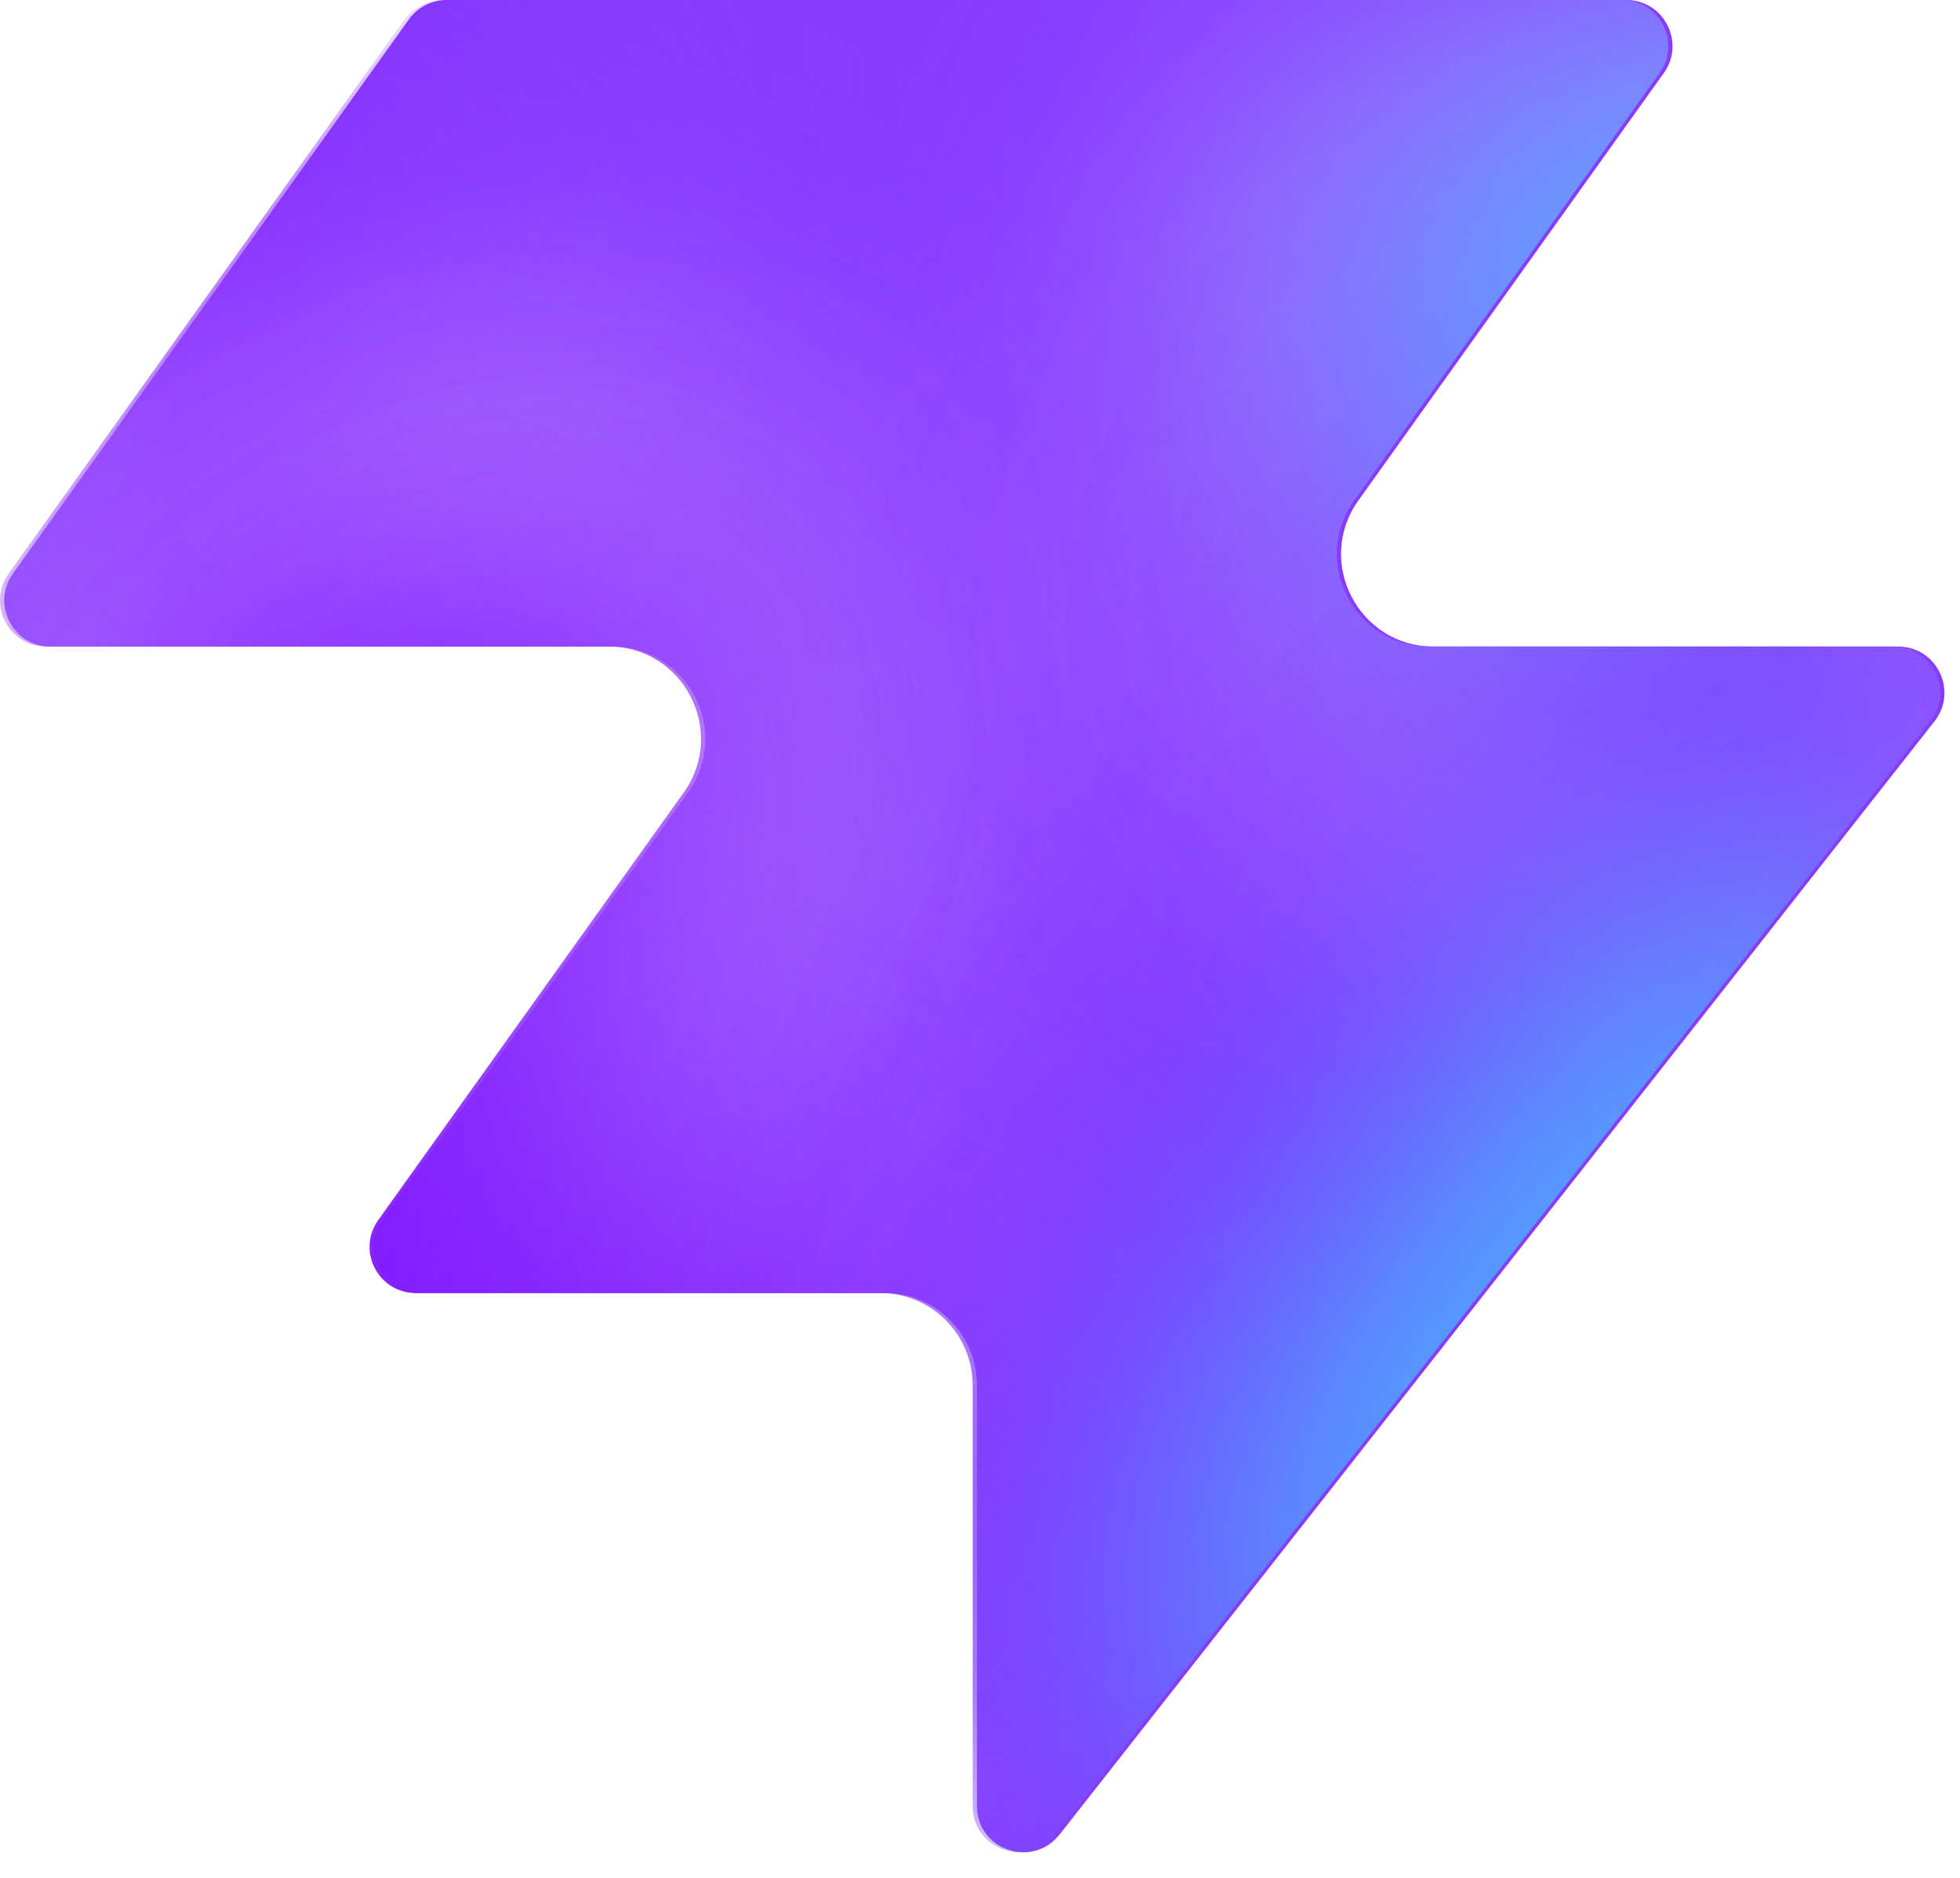
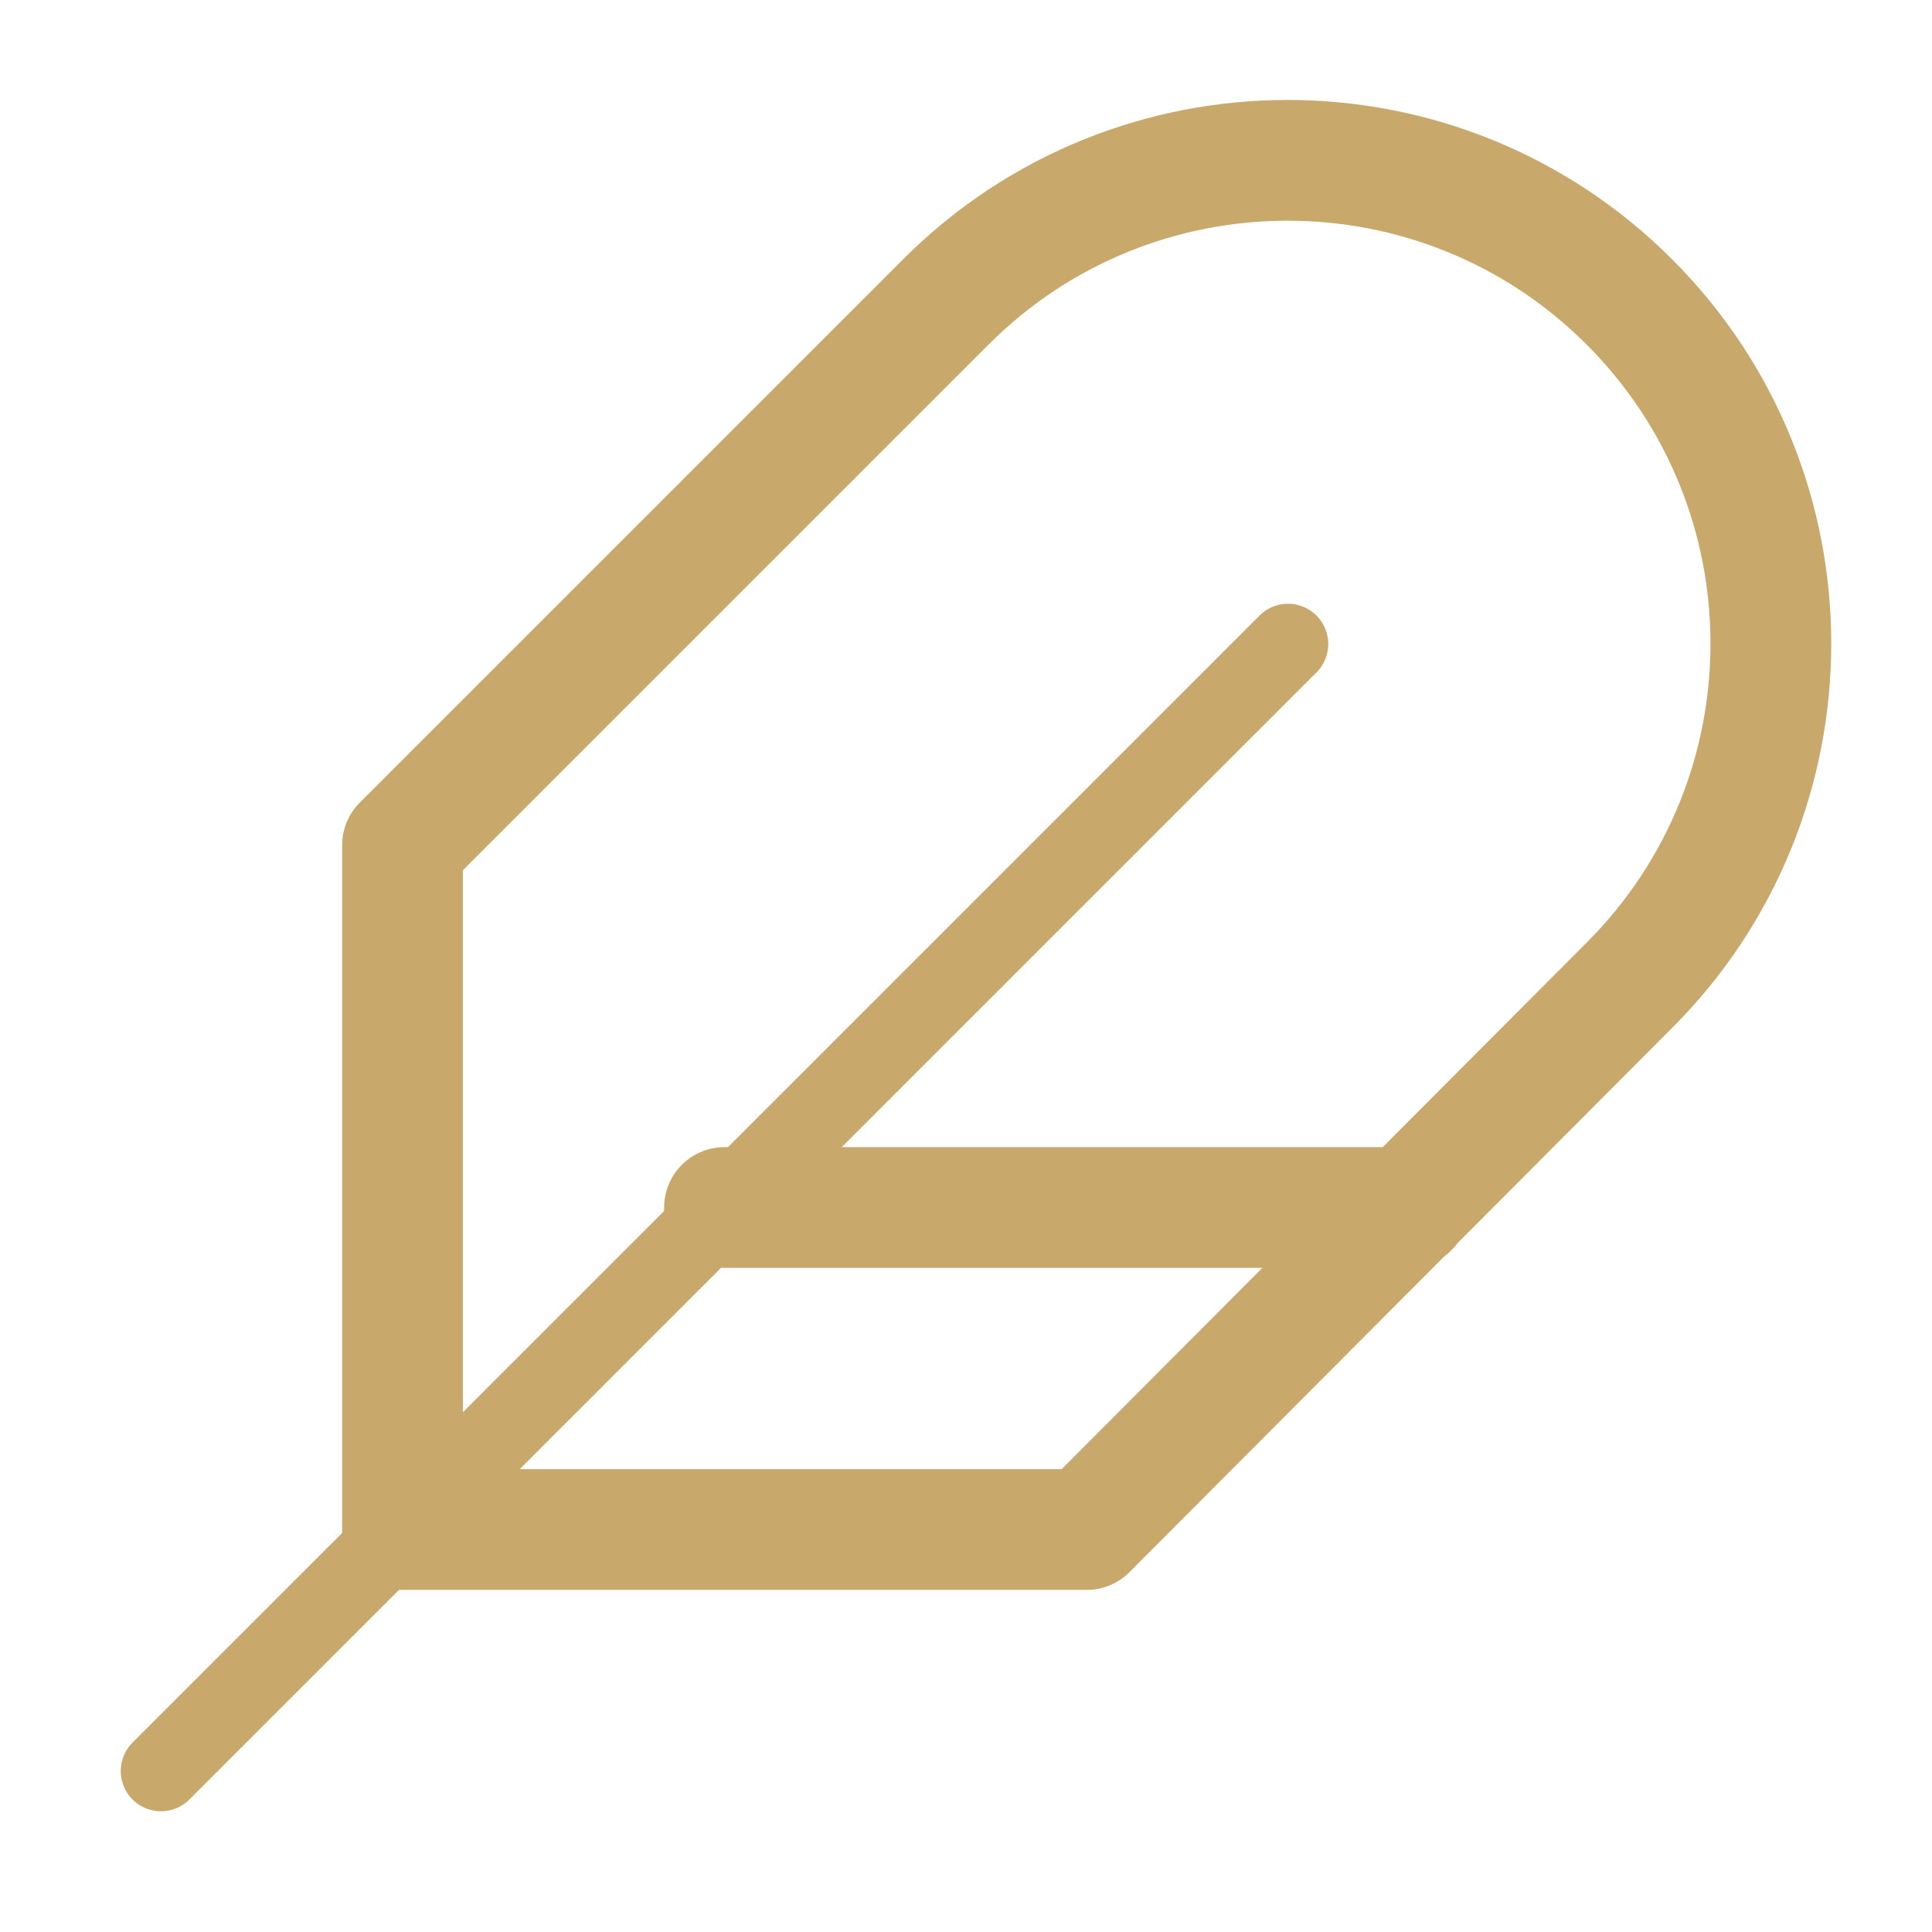
- <svg xmlns="http://www.w3.org/2000/svg" width="48" height="46" fill="none" viewBox="0 0 48 46">
-   <path fill="#863bff" d="M25.946 44.938c-.664.845-2.021.375-2.021-.698V33.937a2.26 2.26 0 0 0-2.262-2.262H10.287c-.92 0-1.456-1.04-.92-1.788l7.48-10.471c1.07-1.497 0-3.578-1.842-3.578H1.237c-.92 0-1.456-1.04-.92-1.788L10.013.474c.214-.297.556-.474.92-.474h28.894c.92 0 1.456 1.04.92 1.788l-7.48 10.471c-1.07 1.498 0 3.579 1.842 3.579h11.377c.943 0 1.473 1.088.89 1.83L25.947 44.94z" style="fill:#863bff;fill:color(display-p3 .525 .23 1);fill-opacity:1" />
-   <mask id="a" width="48" height="46" x="0" y="0" maskUnits="userSpaceOnUse" style="mask-type:alpha">
-     <path fill="#000" d="M25.842 44.938c-.664.844-2.021.375-2.021-.698V33.937a2.26 2.26 0 0 0-2.262-2.262H10.183c-.92 0-1.456-1.04-.92-1.788l7.48-10.471c1.07-1.498 0-3.579-1.842-3.579H1.133c-.92 0-1.456-1.04-.92-1.787L9.91.473c.214-.297.556-.474.92-.474h28.894c.92 0 1.456 1.04.92 1.788l-7.48 10.471c-1.07 1.498 0 3.578 1.842 3.578h11.377c.943 0 1.473 1.088.89 1.832L25.843 44.94z" style="fill:#000;fill-opacity:1" />
-   </mask>
-   <g mask="url(#a)">
-     <g filter="url(#b)">
-       <ellipse cx="5.508" cy="14.704" fill="#ede6ff" rx="5.508" ry="14.704" style="fill:#ede6ff;fill:color(display-p3 .927 .903 1);fill-opacity:1" transform="matrix(.00324 1 1 -.00324 -4.47 31.516)" />
-     </g>
-     <g filter="url(#c)">
-       <ellipse cx="10.399" cy="29.851" fill="#ede6ff" rx="10.399" ry="29.851" style="fill:#ede6ff;fill:color(display-p3 .927 .903 1);fill-opacity:1" transform="matrix(.00324 1 1 -.00324 -39.328 7.883)" />
-     </g>
-     <g filter="url(#d)">
-       <ellipse cx="5.508" cy="30.487" fill="#7e14ff" rx="5.508" ry="30.487" style="fill:#7e14ff;fill:color(display-p3 .492 .077 1);fill-opacity:1" transform="rotate(89.814 -25.913 -14.639)scale(1 -1)" />
-     </g>
-     <g filter="url(#e)">
-       <ellipse cx="5.508" cy="30.599" fill="#7e14ff" rx="5.508" ry="30.599" style="fill:#7e14ff;fill:color(display-p3 .492 .077 1);fill-opacity:1" transform="rotate(89.814 -32.644 -3.334)scale(1 -1)" />
-     </g>
-     <g filter="url(#f)">
-       <ellipse cx="5.508" cy="30.599" fill="#7e14ff" rx="5.508" ry="30.599" style="fill:#7e14ff;fill:color(display-p3 .492 .077 1);fill-opacity:1" transform="matrix(.00324 1 1 -.00324 -34.34 30.47)" />
-     </g>
-     <g filter="url(#g)">
-       <ellipse cx="14.072" cy="22.078" fill="#ede6ff" rx="14.072" ry="22.078" style="fill:#ede6ff;fill:color(display-p3 .927 .903 1);fill-opacity:1" transform="rotate(93.35 24.506 48.493)scale(-1 1)" />
-     </g>
-     <g filter="url(#h)">
-       <ellipse cx="3.47" cy="21.501" fill="#7e14ff" rx="3.47" ry="21.501" style="fill:#7e14ff;fill:color(display-p3 .492 .077 1);fill-opacity:1" transform="rotate(89.009 28.708 47.59)scale(-1 1)" />
-     </g>
-     <g filter="url(#i)">
-       <ellipse cx="3.47" cy="21.501" fill="#7e14ff" rx="3.47" ry="21.501" style="fill:#7e14ff;fill:color(display-p3 .492 .077 1);fill-opacity:1" transform="rotate(89.009 28.708 47.59)scale(-1 1)" />
-     </g>
-     <g filter="url(#j)">
-       <ellipse cx=".387" cy="8.972" fill="#7e14ff" rx="4.407" ry="29.108" style="fill:#7e14ff;fill:color(display-p3 .492 .077 1);fill-opacity:1" transform="rotate(39.51 .387 8.972)" />
-     </g>
-     <g filter="url(#k)">
-       <ellipse cx="47.523" cy="-6.092" fill="#7e14ff" rx="4.407" ry="29.108" style="fill:#7e14ff;fill:color(display-p3 .492 .077 1);fill-opacity:1" transform="rotate(37.892 47.523 -6.092)" />
-     </g>
-     <g filter="url(#l)">
-       <ellipse cx="41.412" cy="6.333" fill="#47bfff" rx="5.971" ry="9.665" style="fill:#47bfff;fill:color(display-p3 .28 .748 1);fill-opacity:1" transform="rotate(37.892 41.412 6.333)" />
-     </g>
-     <g filter="url(#m)">
-       <ellipse cx="-1.879" cy="38.332" fill="#7e14ff" rx="4.407" ry="29.108" style="fill:#7e14ff;fill:color(display-p3 .492 .077 1);fill-opacity:1" transform="rotate(37.892 -1.88 38.332)" />
-     </g>
-     <g filter="url(#n)">
-       <ellipse cx="-1.879" cy="38.332" fill="#7e14ff" rx="4.407" ry="29.108" style="fill:#7e14ff;fill:color(display-p3 .492 .077 1);fill-opacity:1" transform="rotate(37.892 -1.88 38.332)" />
-     </g>
-     <g filter="url(#o)">
-       <ellipse cx="35.651" cy="29.907" fill="#7e14ff" rx="4.407" ry="29.108" style="fill:#7e14ff;fill:color(display-p3 .492 .077 1);fill-opacity:1" transform="rotate(37.892 35.651 29.907)" />
-     </g>
-     <g filter="url(#p)">
-       <ellipse cx="38.418" cy="32.4" fill="#47bfff" rx="5.971" ry="15.297" style="fill:#47bfff;fill:color(display-p3 .28 .748 1);fill-opacity:1" transform="rotate(37.892 38.418 32.4)" />
-     </g>
-   </g>
-   <defs>
-     <filter id="b" width="60.045" height="41.654" x="-19.77" y="16.149" color-interpolation-filters="sRGB" filterUnits="userSpaceOnUse">
-       <feFlood flood-opacity="0" result="BackgroundImageFix" />
-       <feBlend in="SourceGraphic" in2="BackgroundImageFix" result="shape" />
-       <feGaussianBlur result="effect1_foregroundBlur_2002_17158" stdDeviation="7.659" />
-     </filter>
-     <filter id="c" width="90.34" height="51.437" x="-54.613" y="-7.533" color-interpolation-filters="sRGB" filterUnits="userSpaceOnUse">
-       <feFlood flood-opacity="0" result="BackgroundImageFix" />
-       <feBlend in="SourceGraphic" in2="BackgroundImageFix" result="shape" />
-       <feGaussianBlur result="effect1_foregroundBlur_2002_17158" stdDeviation="7.659" />
-     </filter>
-     <filter id="d" width="79.355" height="29.4" x="-49.64" y="2.03" color-interpolation-filters="sRGB" filterUnits="userSpaceOnUse">
-       <feFlood flood-opacity="0" result="BackgroundImageFix" />
-       <feBlend in="SourceGraphic" in2="BackgroundImageFix" result="shape" />
-       <feGaussianBlur result="effect1_foregroundBlur_2002_17158" stdDeviation="4.596" />
-     </filter>
-     <filter id="e" width="79.579" height="29.4" x="-45.045" y="20.029" color-interpolation-filters="sRGB" filterUnits="userSpaceOnUse">
-       <feFlood flood-opacity="0" result="BackgroundImageFix" />
-       <feBlend in="SourceGraphic" in2="BackgroundImageFix" result="shape" />
-       <feGaussianBlur result="effect1_foregroundBlur_2002_17158" stdDeviation="4.596" />
-     </filter>
-     <filter id="f" width="79.579" height="29.4" x="-43.513" y="21.178" color-interpolation-filters="sRGB" filterUnits="userSpaceOnUse">
-       <feFlood flood-opacity="0" result="BackgroundImageFix" />
-       <feBlend in="SourceGraphic" in2="BackgroundImageFix" result="shape" />
-       <feGaussianBlur result="effect1_foregroundBlur_2002_17158" stdDeviation="4.596" />
-     </filter>
-     <filter id="g" width="74.749" height="58.852" x="15.756" y="-17.901" color-interpolation-filters="sRGB" filterUnits="userSpaceOnUse">
-       <feFlood flood-opacity="0" result="BackgroundImageFix" />
-       <feBlend in="SourceGraphic" in2="BackgroundImageFix" result="shape" />
-       <feGaussianBlur result="effect1_foregroundBlur_2002_17158" stdDeviation="7.659" />
-     </filter>
-     <filter id="h" width="61.377" height="25.362" x="23.548" y="2.284" color-interpolation-filters="sRGB" filterUnits="userSpaceOnUse">
-       <feFlood flood-opacity="0" result="BackgroundImageFix" />
-       <feBlend in="SourceGraphic" in2="BackgroundImageFix" result="shape" />
-       <feGaussianBlur result="effect1_foregroundBlur_2002_17158" stdDeviation="4.596" />
-     </filter>
-     <filter id="i" width="61.377" height="25.362" x="23.548" y="2.284" color-interpolation-filters="sRGB" filterUnits="userSpaceOnUse">
-       <feFlood flood-opacity="0" result="BackgroundImageFix" />
-       <feBlend in="SourceGraphic" in2="BackgroundImageFix" result="shape" />
-       <feGaussianBlur result="effect1_foregroundBlur_2002_17158" stdDeviation="4.596" />
-     </filter>
-     <filter id="j" width="56.045" height="63.649" x="-27.636" y="-22.853" color-interpolation-filters="sRGB" filterUnits="userSpaceOnUse">
-       <feFlood flood-opacity="0" result="BackgroundImageFix" />
-       <feBlend in="SourceGraphic" in2="BackgroundImageFix" result="shape" />
-       <feGaussianBlur result="effect1_foregroundBlur_2002_17158" stdDeviation="4.596" />
-     </filter>
-     <filter id="k" width="54.814" height="64.646" x="20.116" y="-38.415" color-interpolation-filters="sRGB" filterUnits="userSpaceOnUse">
-       <feFlood flood-opacity="0" result="BackgroundImageFix" />
-       <feBlend in="SourceGraphic" in2="BackgroundImageFix" result="shape" />
-       <feGaussianBlur result="effect1_foregroundBlur_2002_17158" stdDeviation="4.596" />
-     </filter>
-     <filter id="l" width="33.541" height="35.313" x="24.641" y="-11.323" color-interpolation-filters="sRGB" filterUnits="userSpaceOnUse">
-       <feFlood flood-opacity="0" result="BackgroundImageFix" />
-       <feBlend in="SourceGraphic" in2="BackgroundImageFix" result="shape" />
-       <feGaussianBlur result="effect1_foregroundBlur_2002_17158" stdDeviation="4.596" />
-     </filter>
-     <filter id="m" width="54.814" height="64.646" x="-29.286" y="6.009" color-interpolation-filters="sRGB" filterUnits="userSpaceOnUse">
-       <feFlood flood-opacity="0" result="BackgroundImageFix" />
-       <feBlend in="SourceGraphic" in2="BackgroundImageFix" result="shape" />
-       <feGaussianBlur result="effect1_foregroundBlur_2002_17158" stdDeviation="4.596" />
-     </filter>
-     <filter id="n" width="54.814" height="64.646" x="-29.286" y="6.009" color-interpolation-filters="sRGB" filterUnits="userSpaceOnUse">
-       <feFlood flood-opacity="0" result="BackgroundImageFix" />
-       <feBlend in="SourceGraphic" in2="BackgroundImageFix" result="shape" />
-       <feGaussianBlur result="effect1_foregroundBlur_2002_17158" stdDeviation="4.596" />
-     </filter>
-     <filter id="o" width="54.814" height="64.646" x="8.244" y="-2.416" color-interpolation-filters="sRGB" filterUnits="userSpaceOnUse">
-       <feFlood flood-opacity="0" result="BackgroundImageFix" />
-       <feBlend in="SourceGraphic" in2="BackgroundImageFix" result="shape" />
-       <feGaussianBlur result="effect1_foregroundBlur_2002_17158" stdDeviation="4.596" />
-     </filter>
-     <filter id="p" width="39.409" height="43.623" x="18.713" y="10.588" color-interpolation-filters="sRGB" filterUnits="userSpaceOnUse">
-       <feFlood flood-opacity="0" result="BackgroundImageFix" />
-       <feBlend in="SourceGraphic" in2="BackgroundImageFix" result="shape" />
-       <feGaussianBlur result="effect1_foregroundBlur_2002_17158" stdDeviation="4.596" />
-     </filter>
-   </defs>
+ <svg xmlns="http://www.w3.org/2000/svg" viewBox="0 0 24 24" fill="none" stroke="#c9a86c" stroke-width="1.5" stroke-linecap="round" stroke-linejoin="round">
+   <path d="M20.24 12.24a6 6 0 0 0-8.49-8.49L5 10.5V19h8.5z" />
+   <line x1="16" y1="8" x2="2" y2="22" stroke-width="1" />
+   <line x1="17.5" y1="15" x2="9" y2="15" />
</svg>
